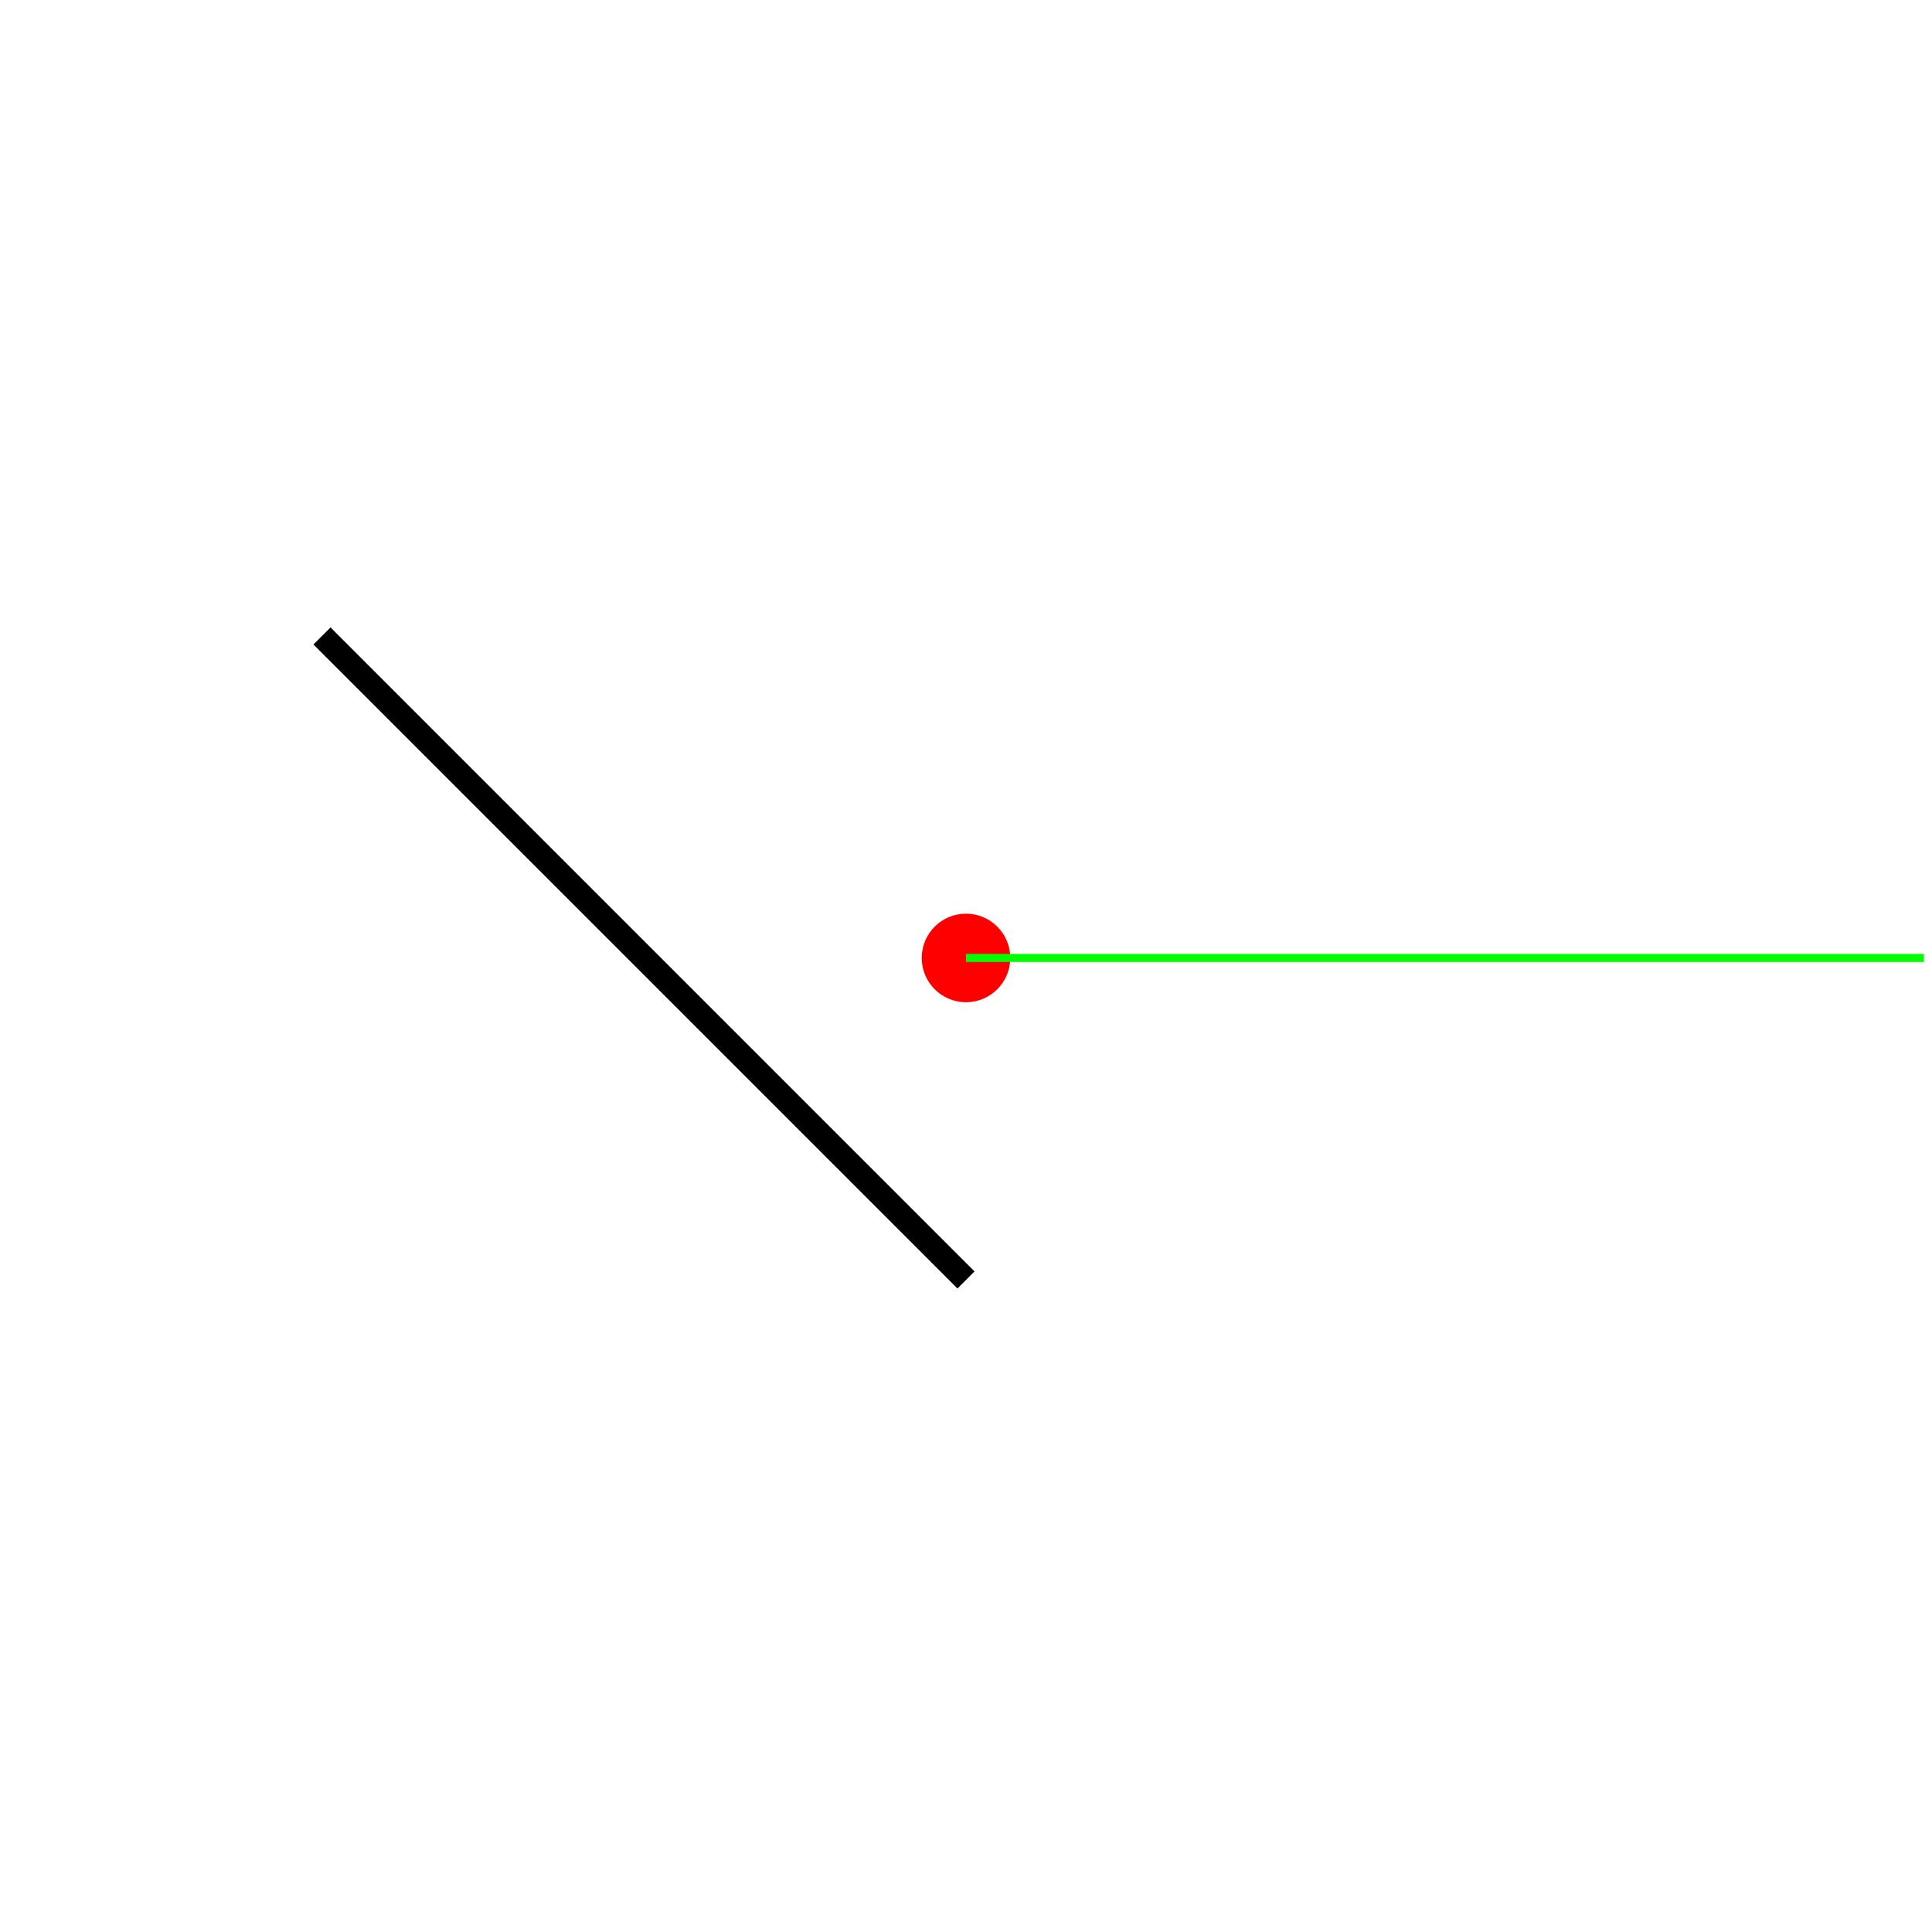
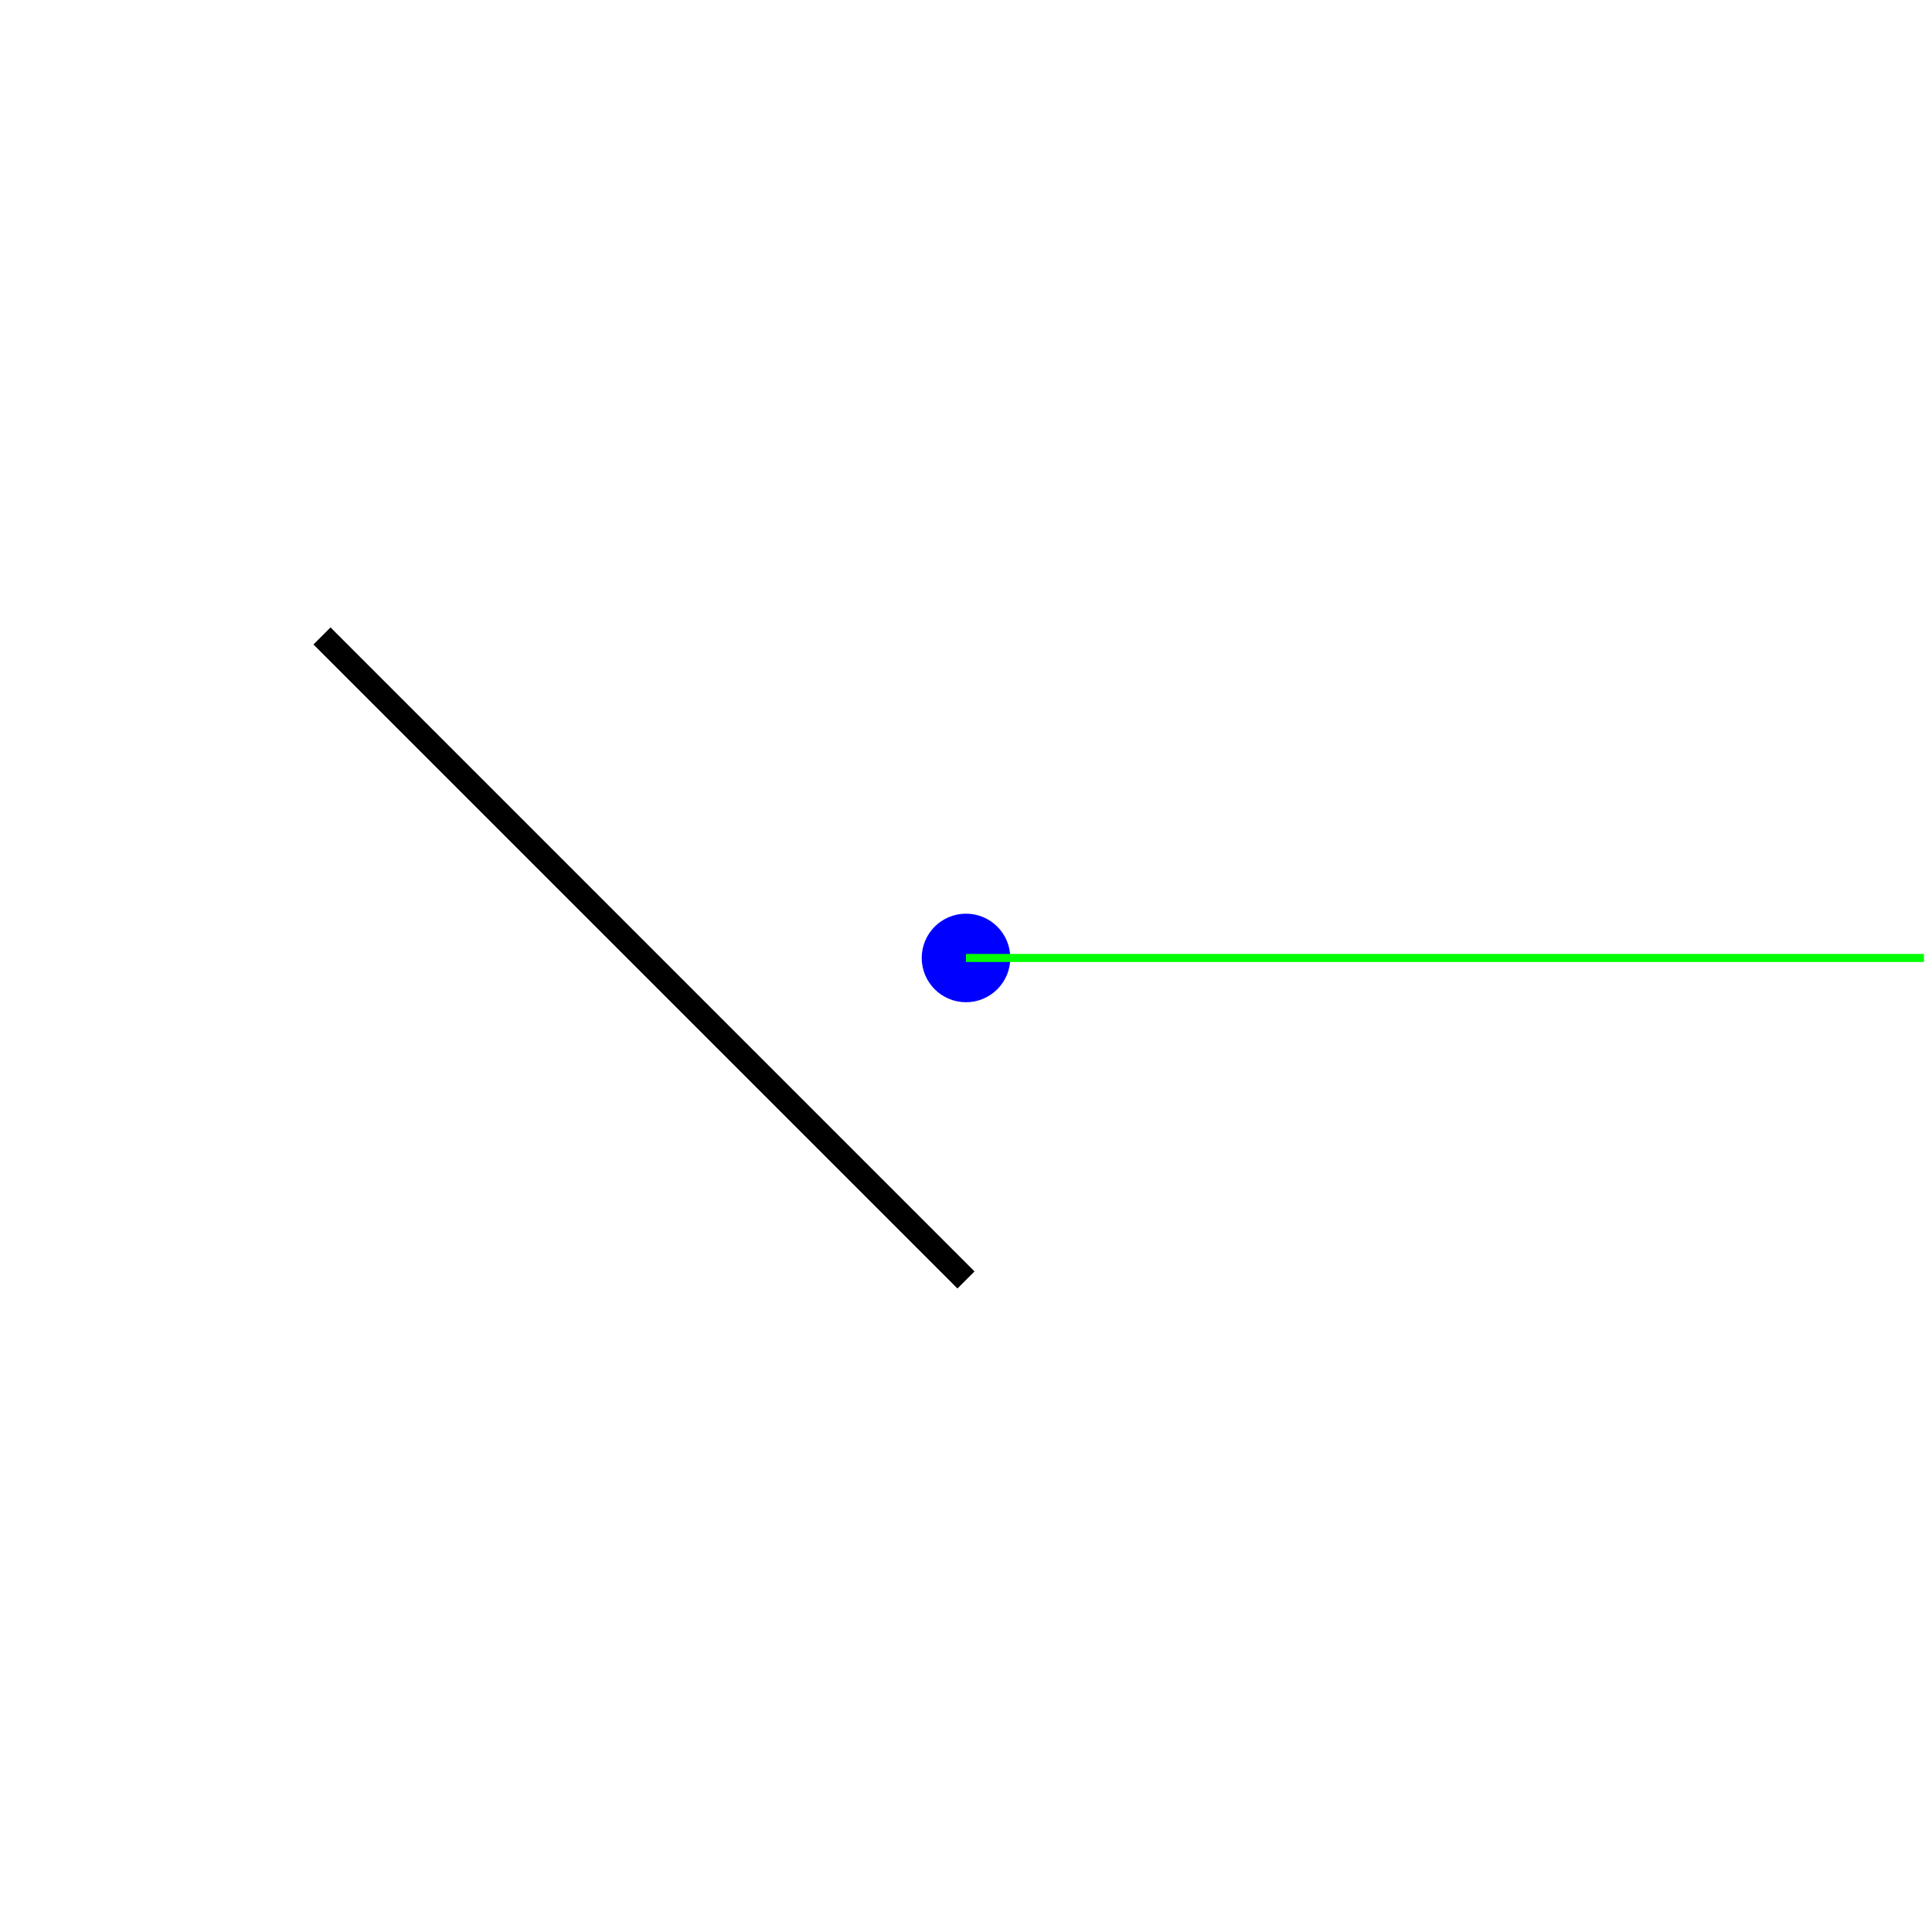
<svg xmlns="http://www.w3.org/2000/svg" version="1.1" width="240" height="240">
  <rect x="0" y="0" width="240" height="240" stroke="#ffffff" fill="#ffffff" />
  <polygon points=" 40,79 120,159 " stroke-width="3" stroke="#000000" fill="none" />
-   <circle cx="120" cy="119" r="5" stroke="#ff0000" fill="#ff0000" />
+   <circle cx="120" cy="119" r="5" stroke="#0000ff" fill="#0000ff" />
  <line x1="120" y1="119" x2="239" y2="119" stroke-width="1" stroke="#00ff00" fill="none" />
</svg>
